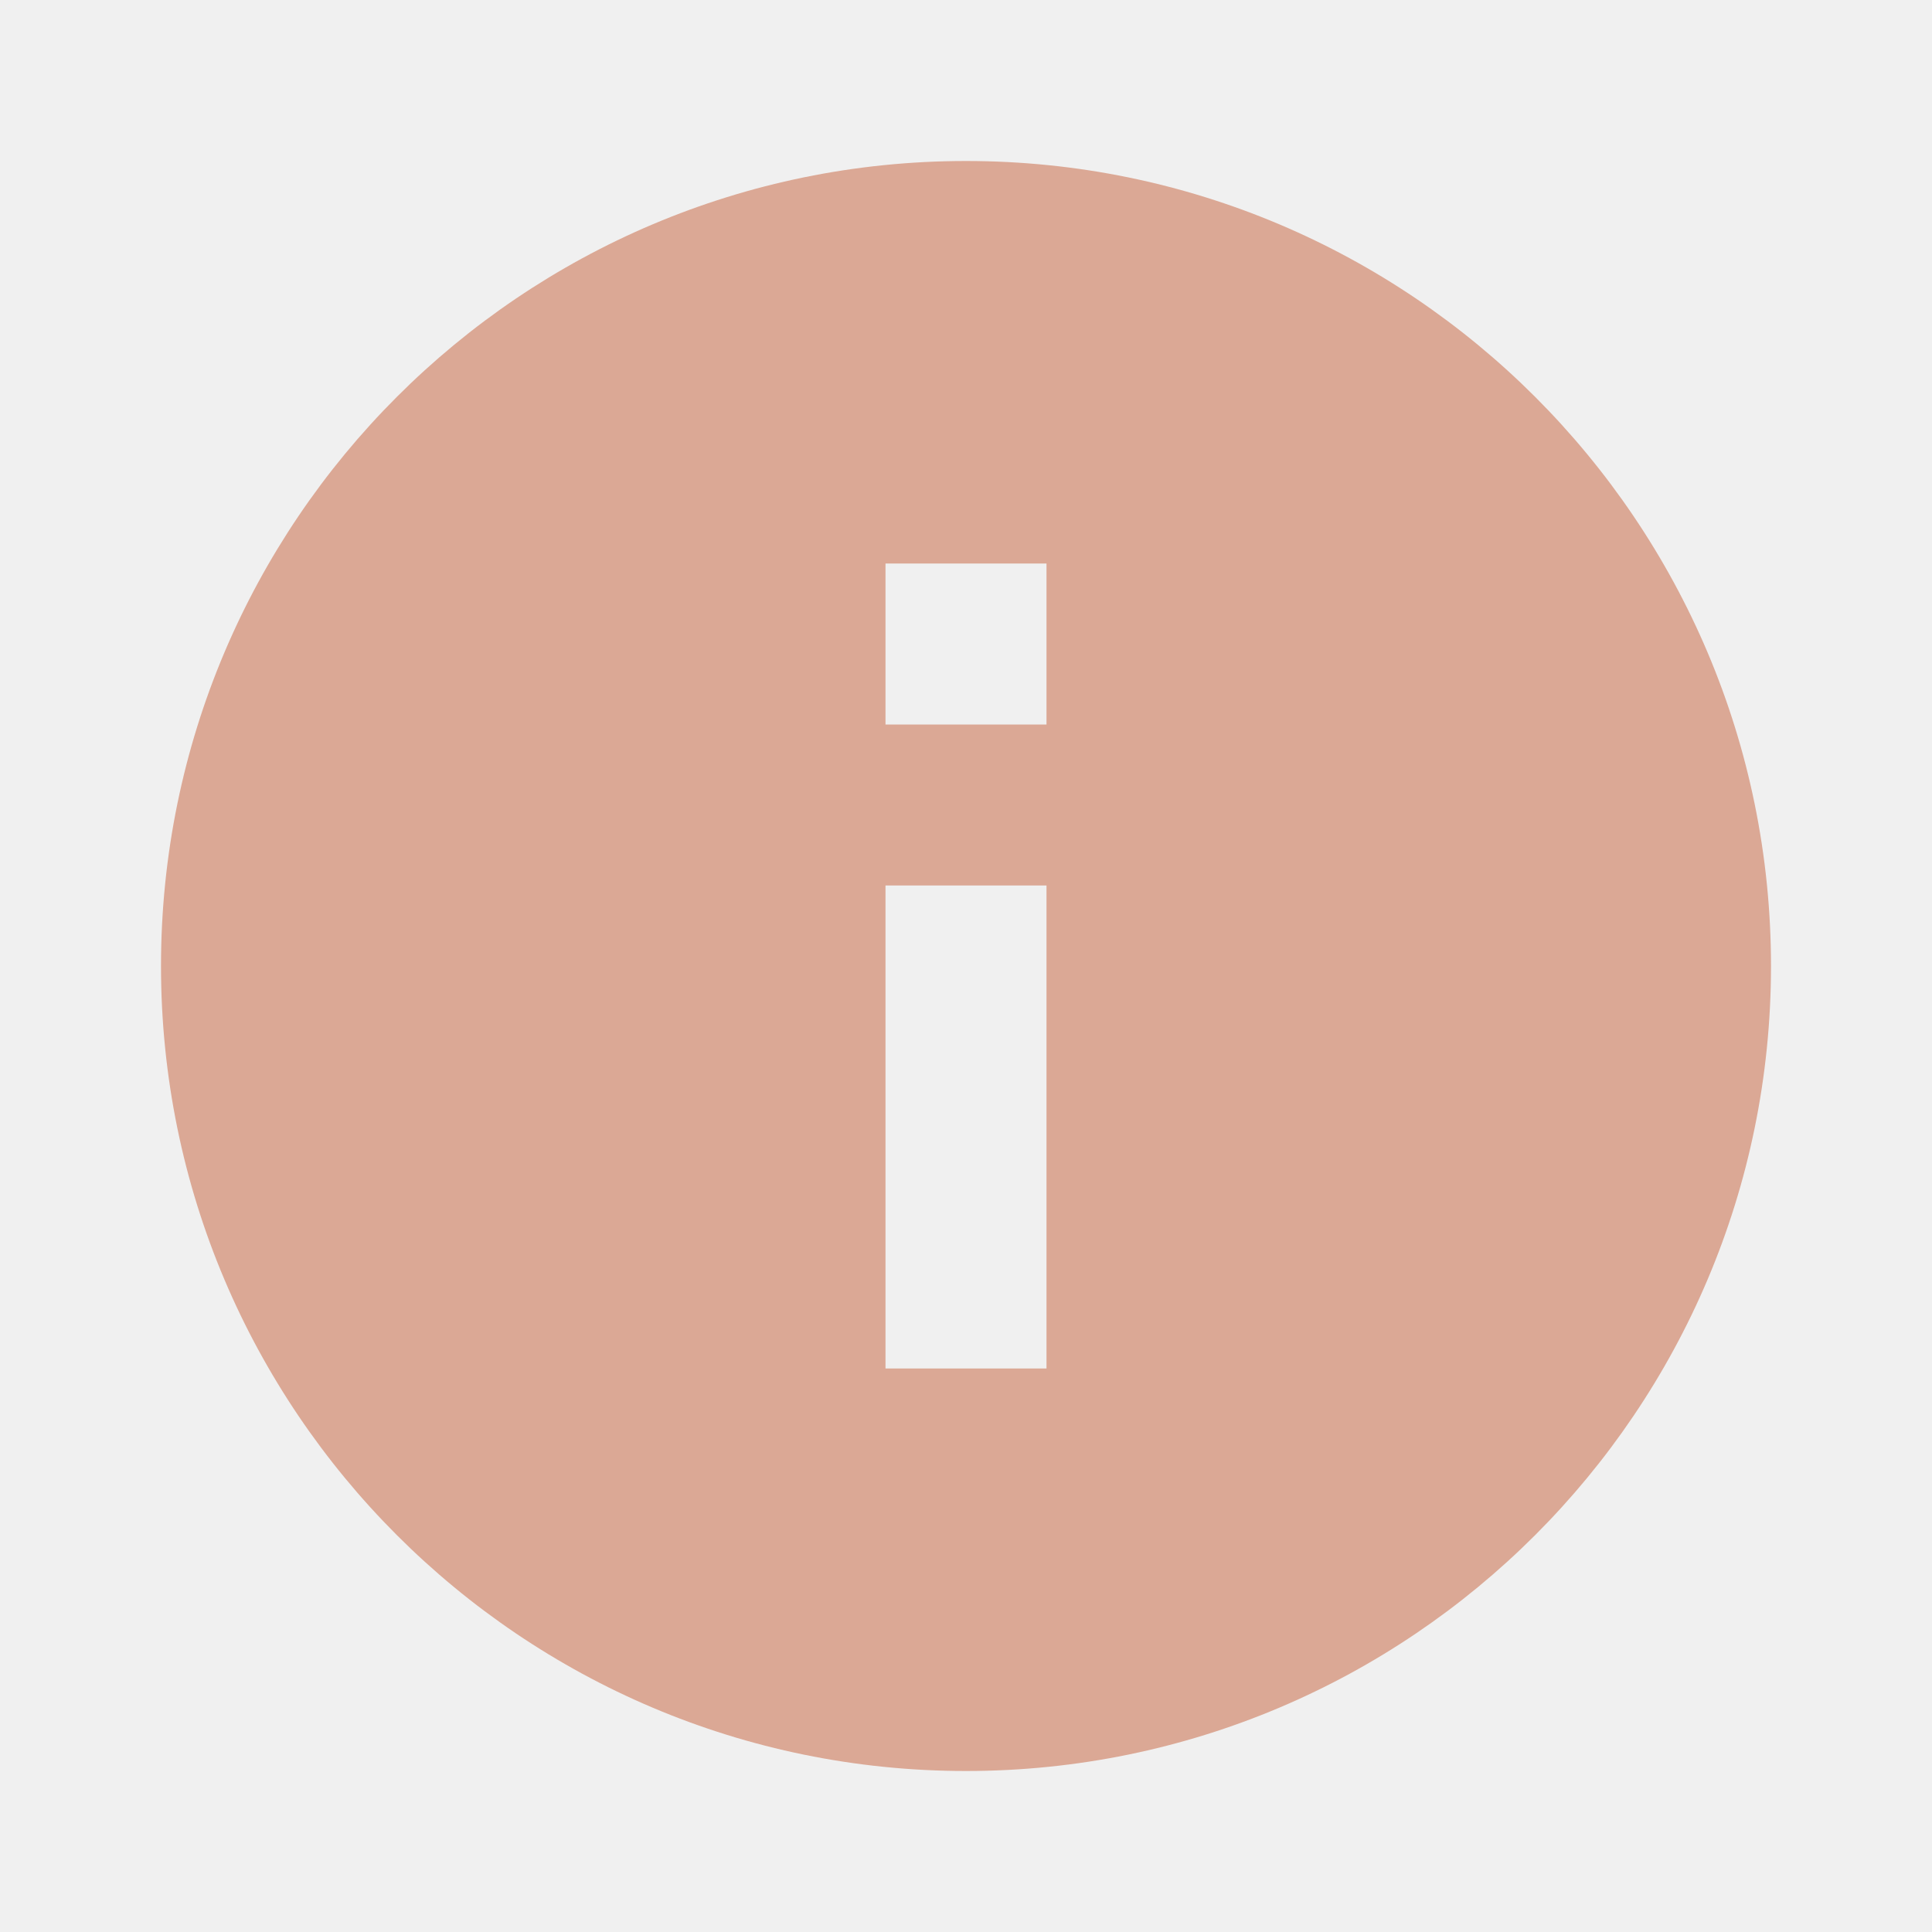
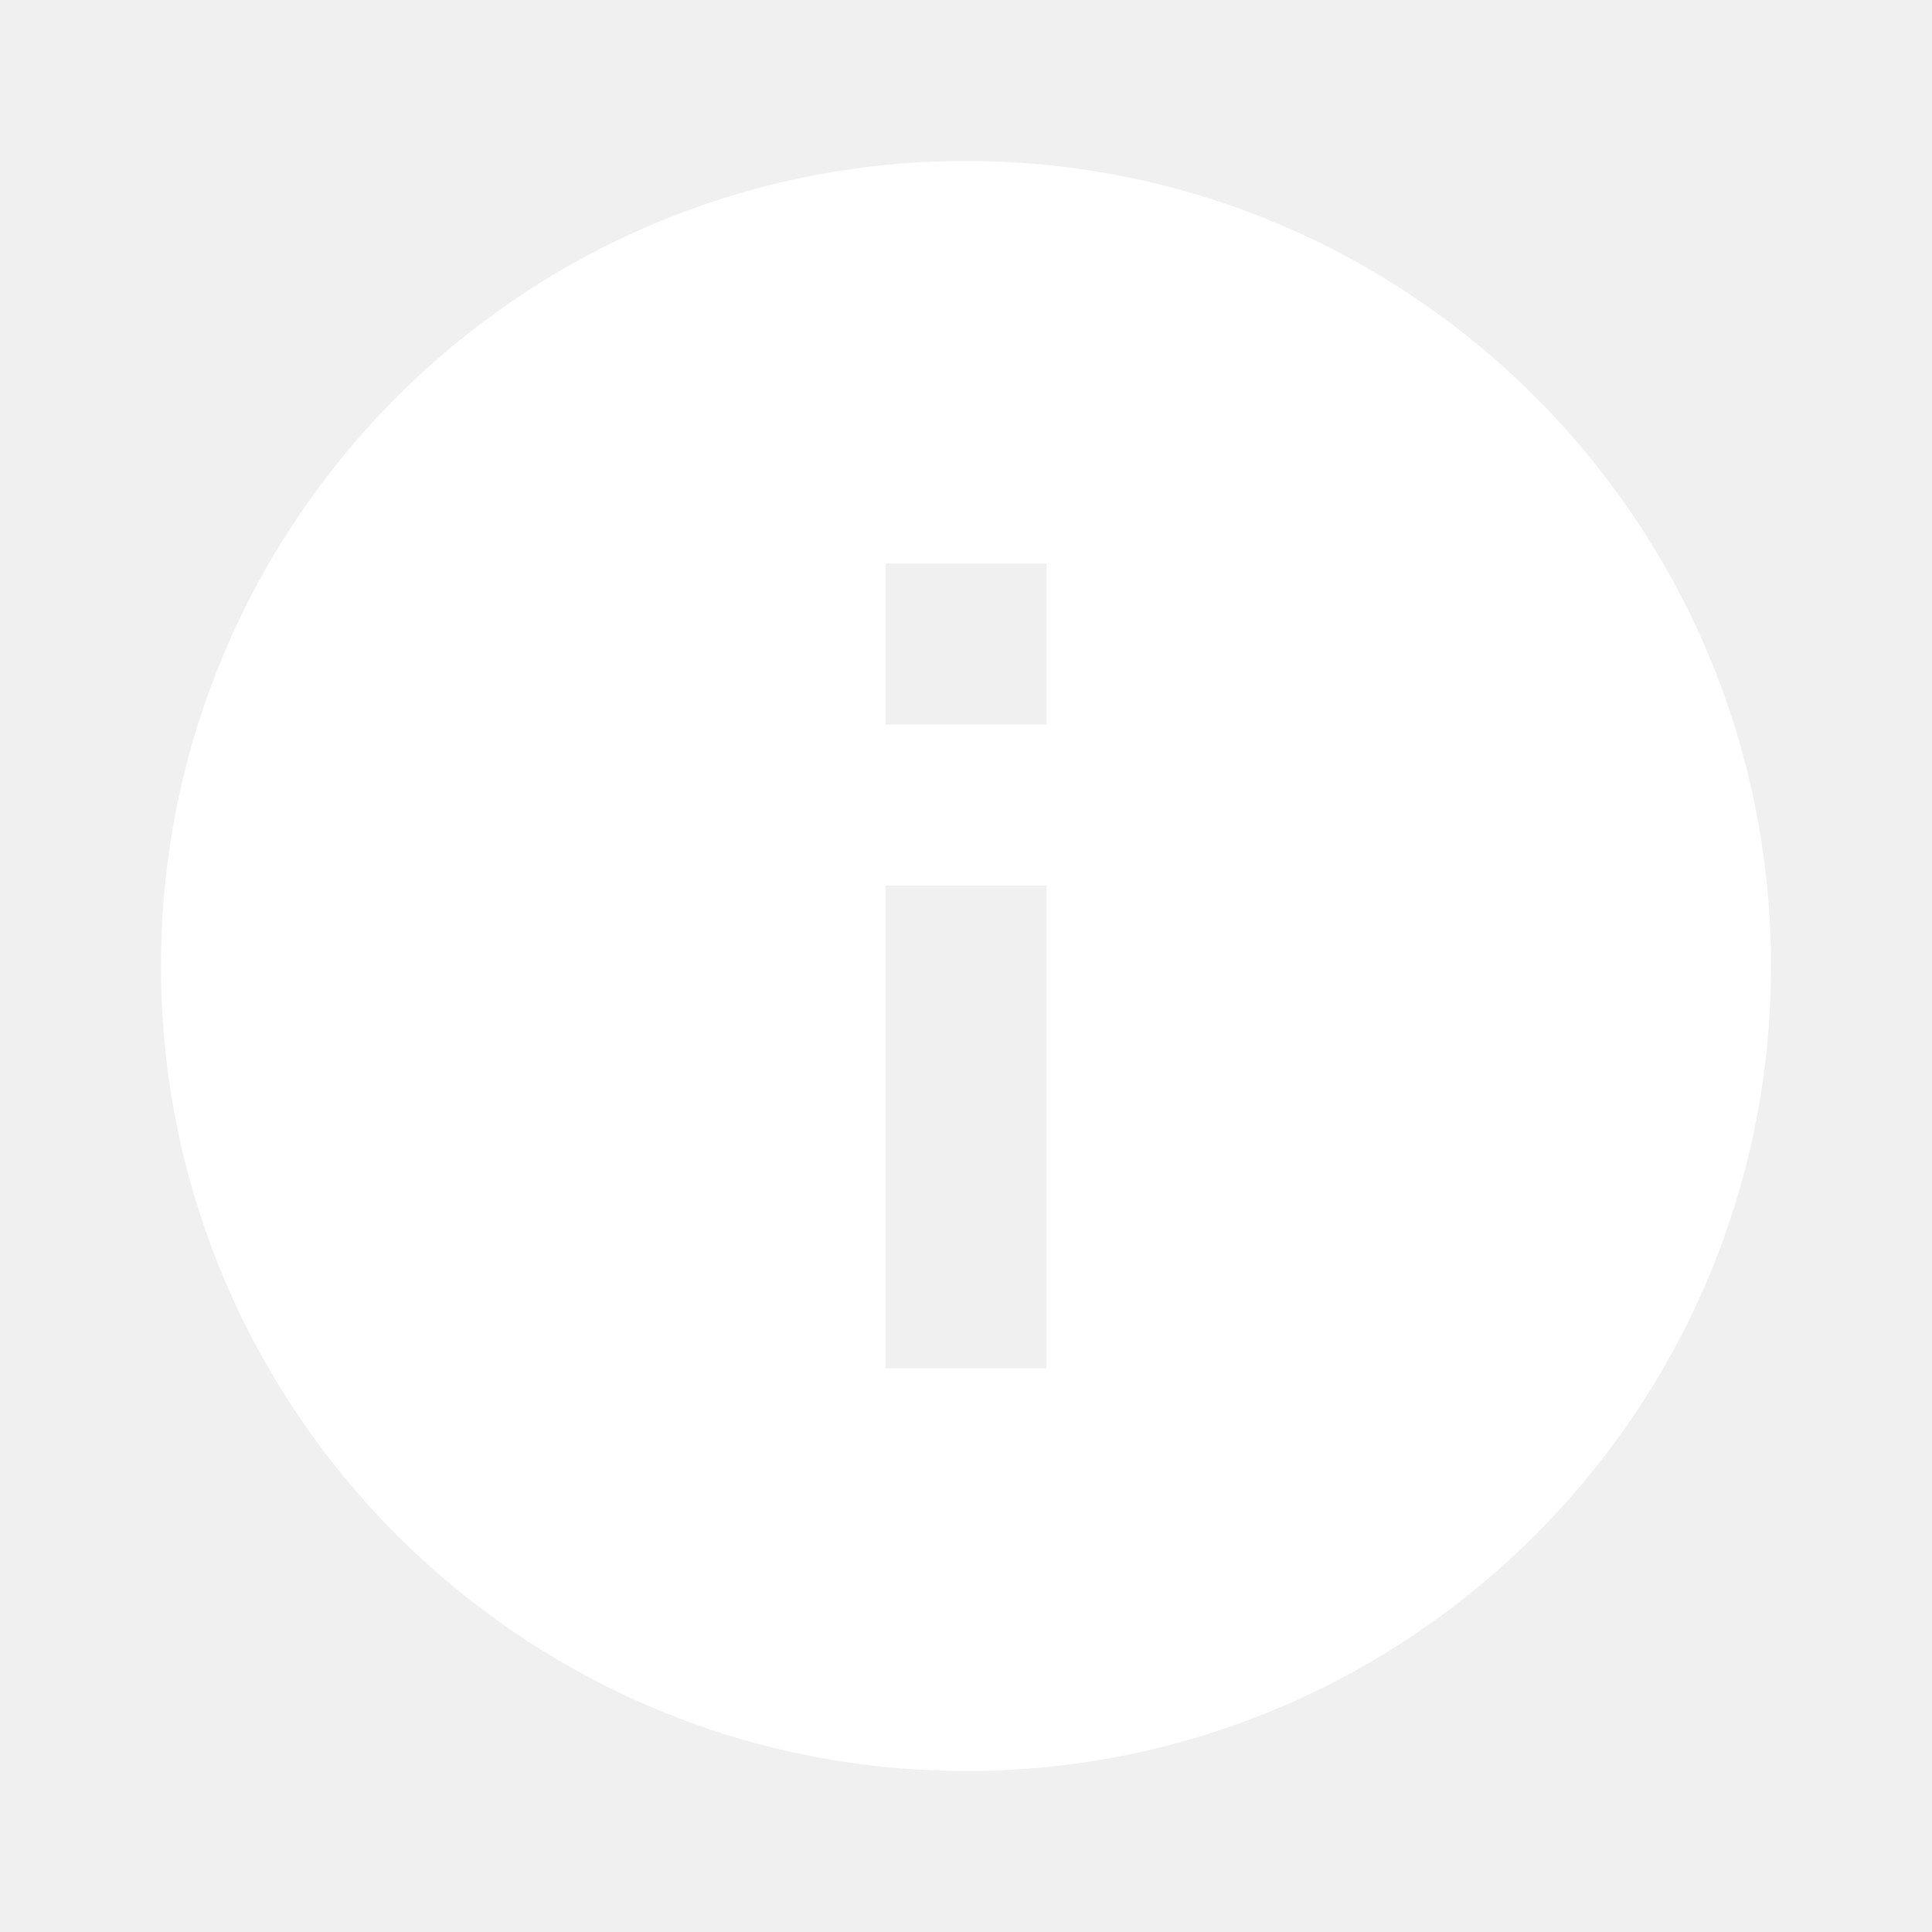
- <svg xmlns="http://www.w3.org/2000/svg" width="24" height="24" fill="#DBA895" viewBox="0 0 24 24">
+ <svg xmlns="http://www.w3.org/2000/svg" width="24" height="24" fill="#ffffff" viewBox="0 0 24 24">
  <path fill="none" d="M0 0h24v24H0z" />
  <path d="M12 2C6.48 2 2 6.48 2 12s4.48 10 10 10 10-4.48 10-10S17.52 2 12 2zm1 15h-2v-6h2v6zm0-8h-2V7h2v2z" />
</svg>
